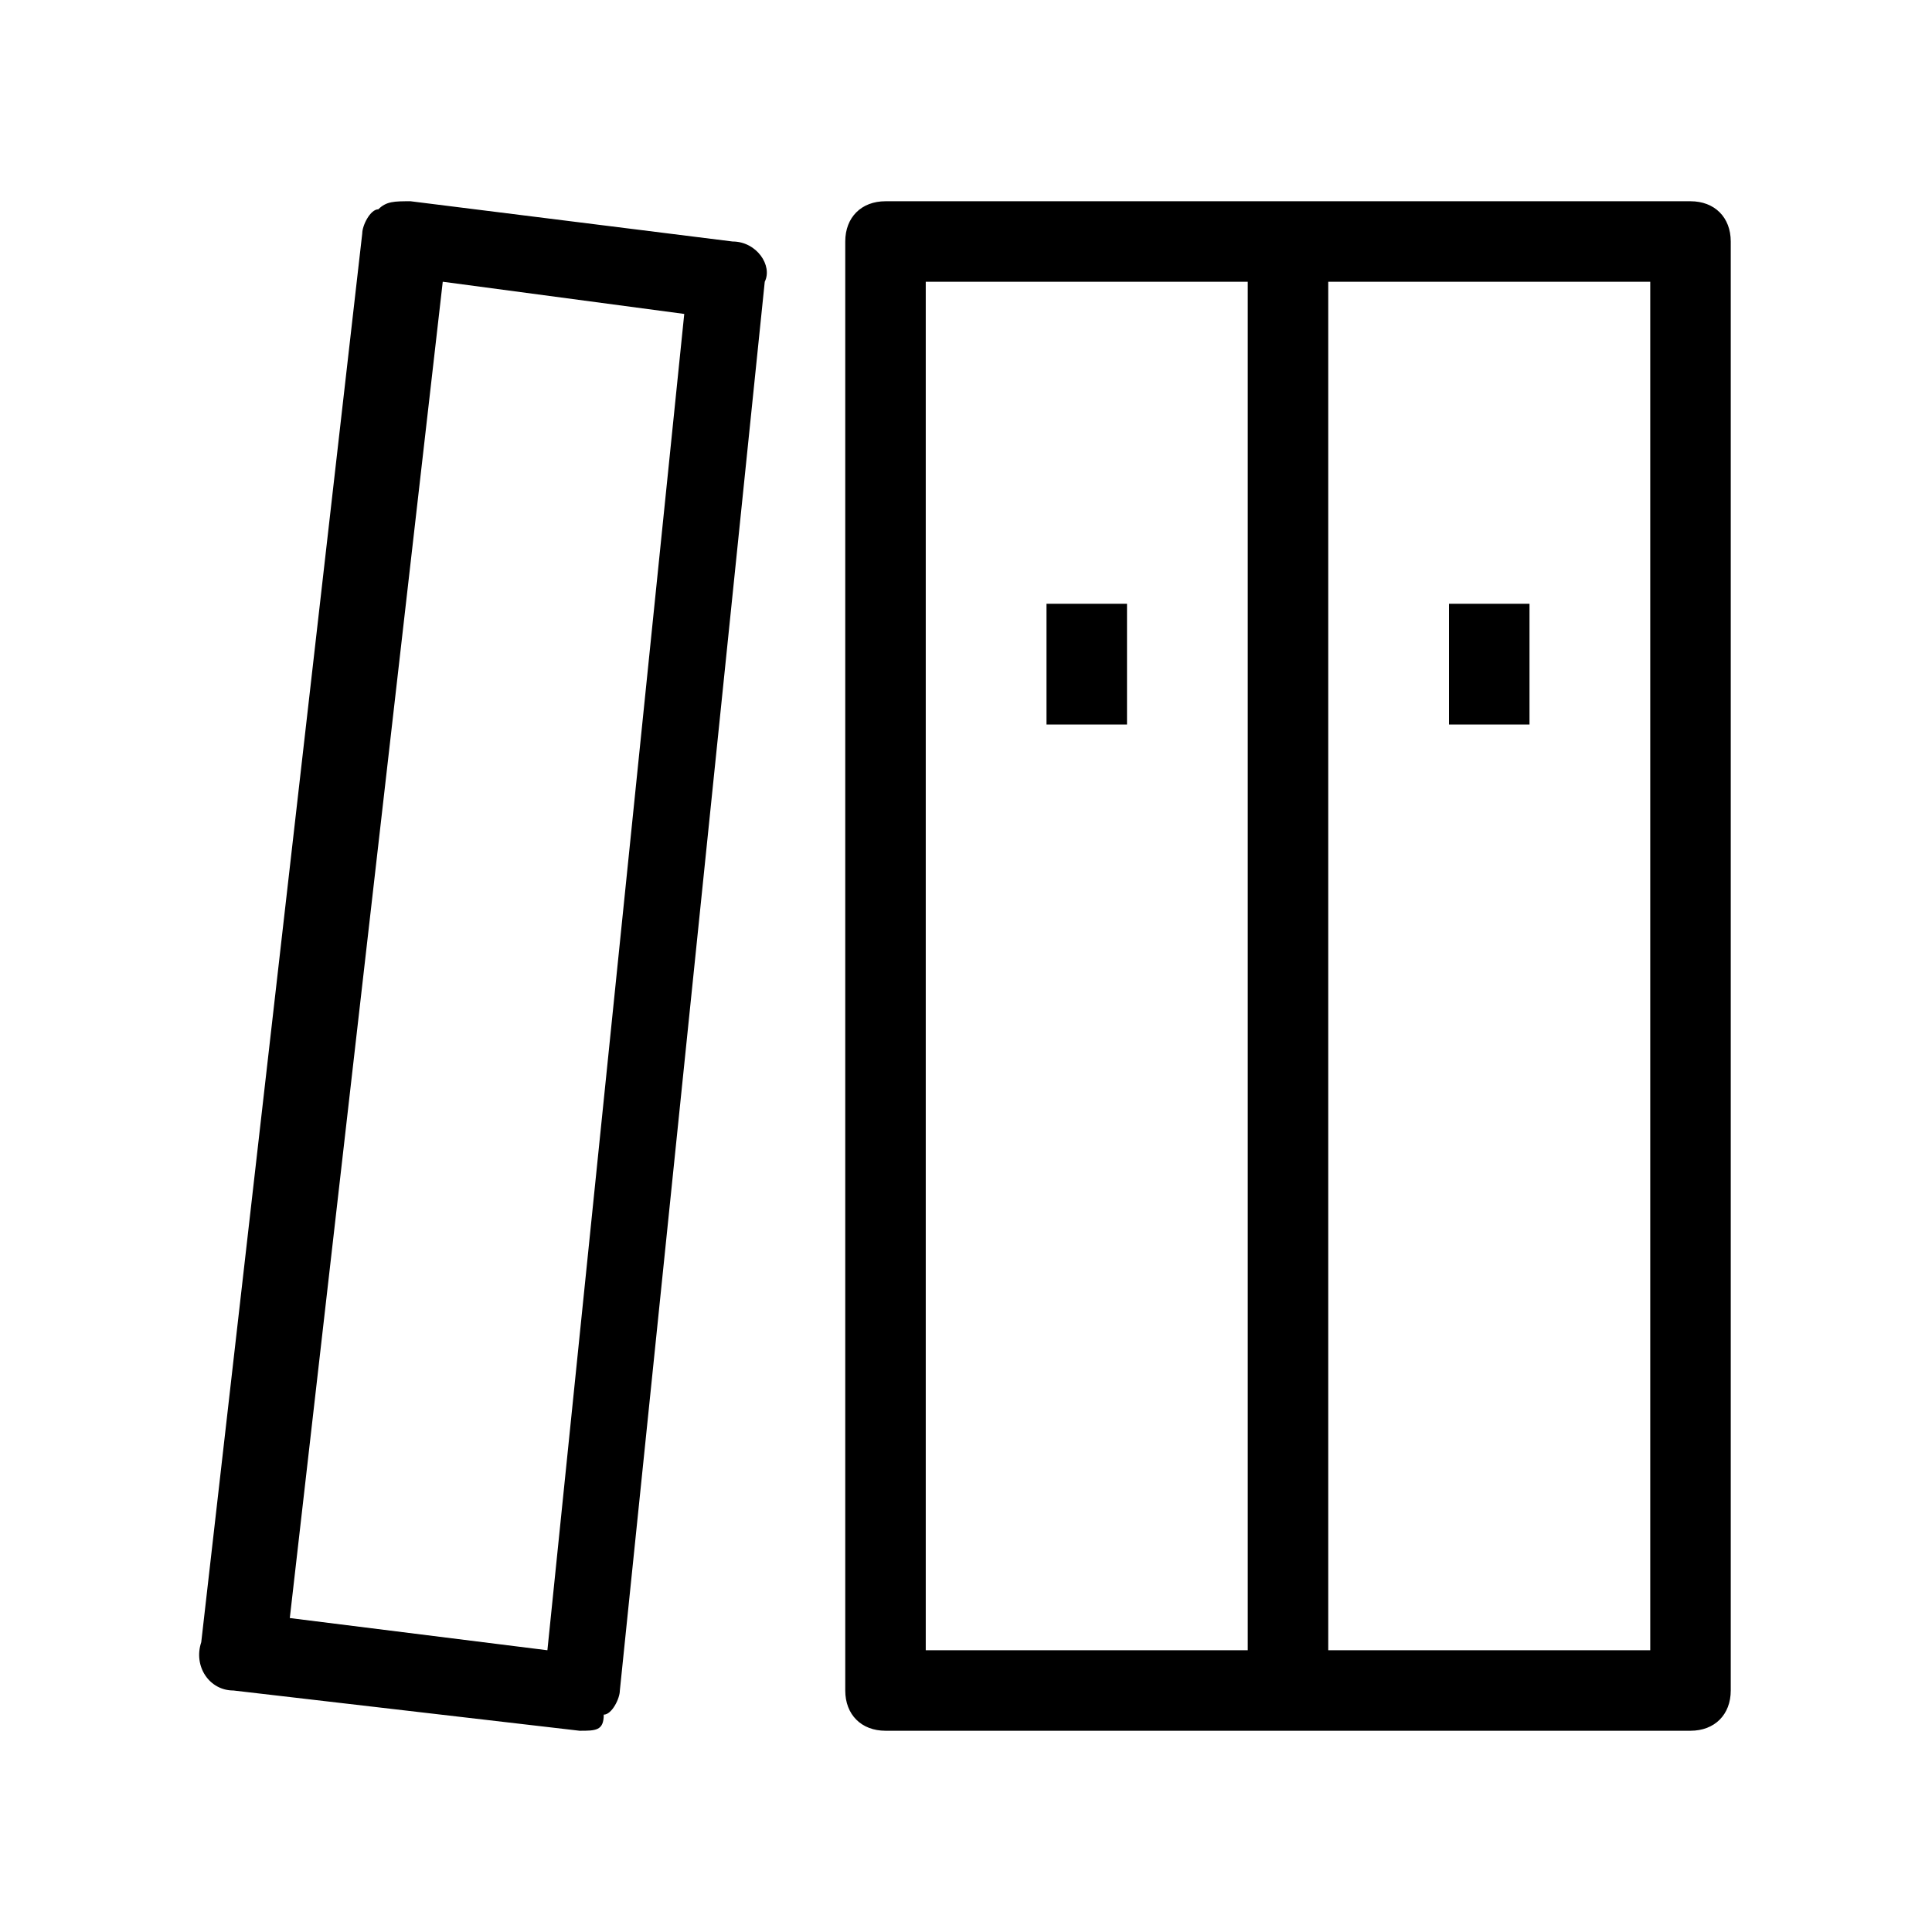
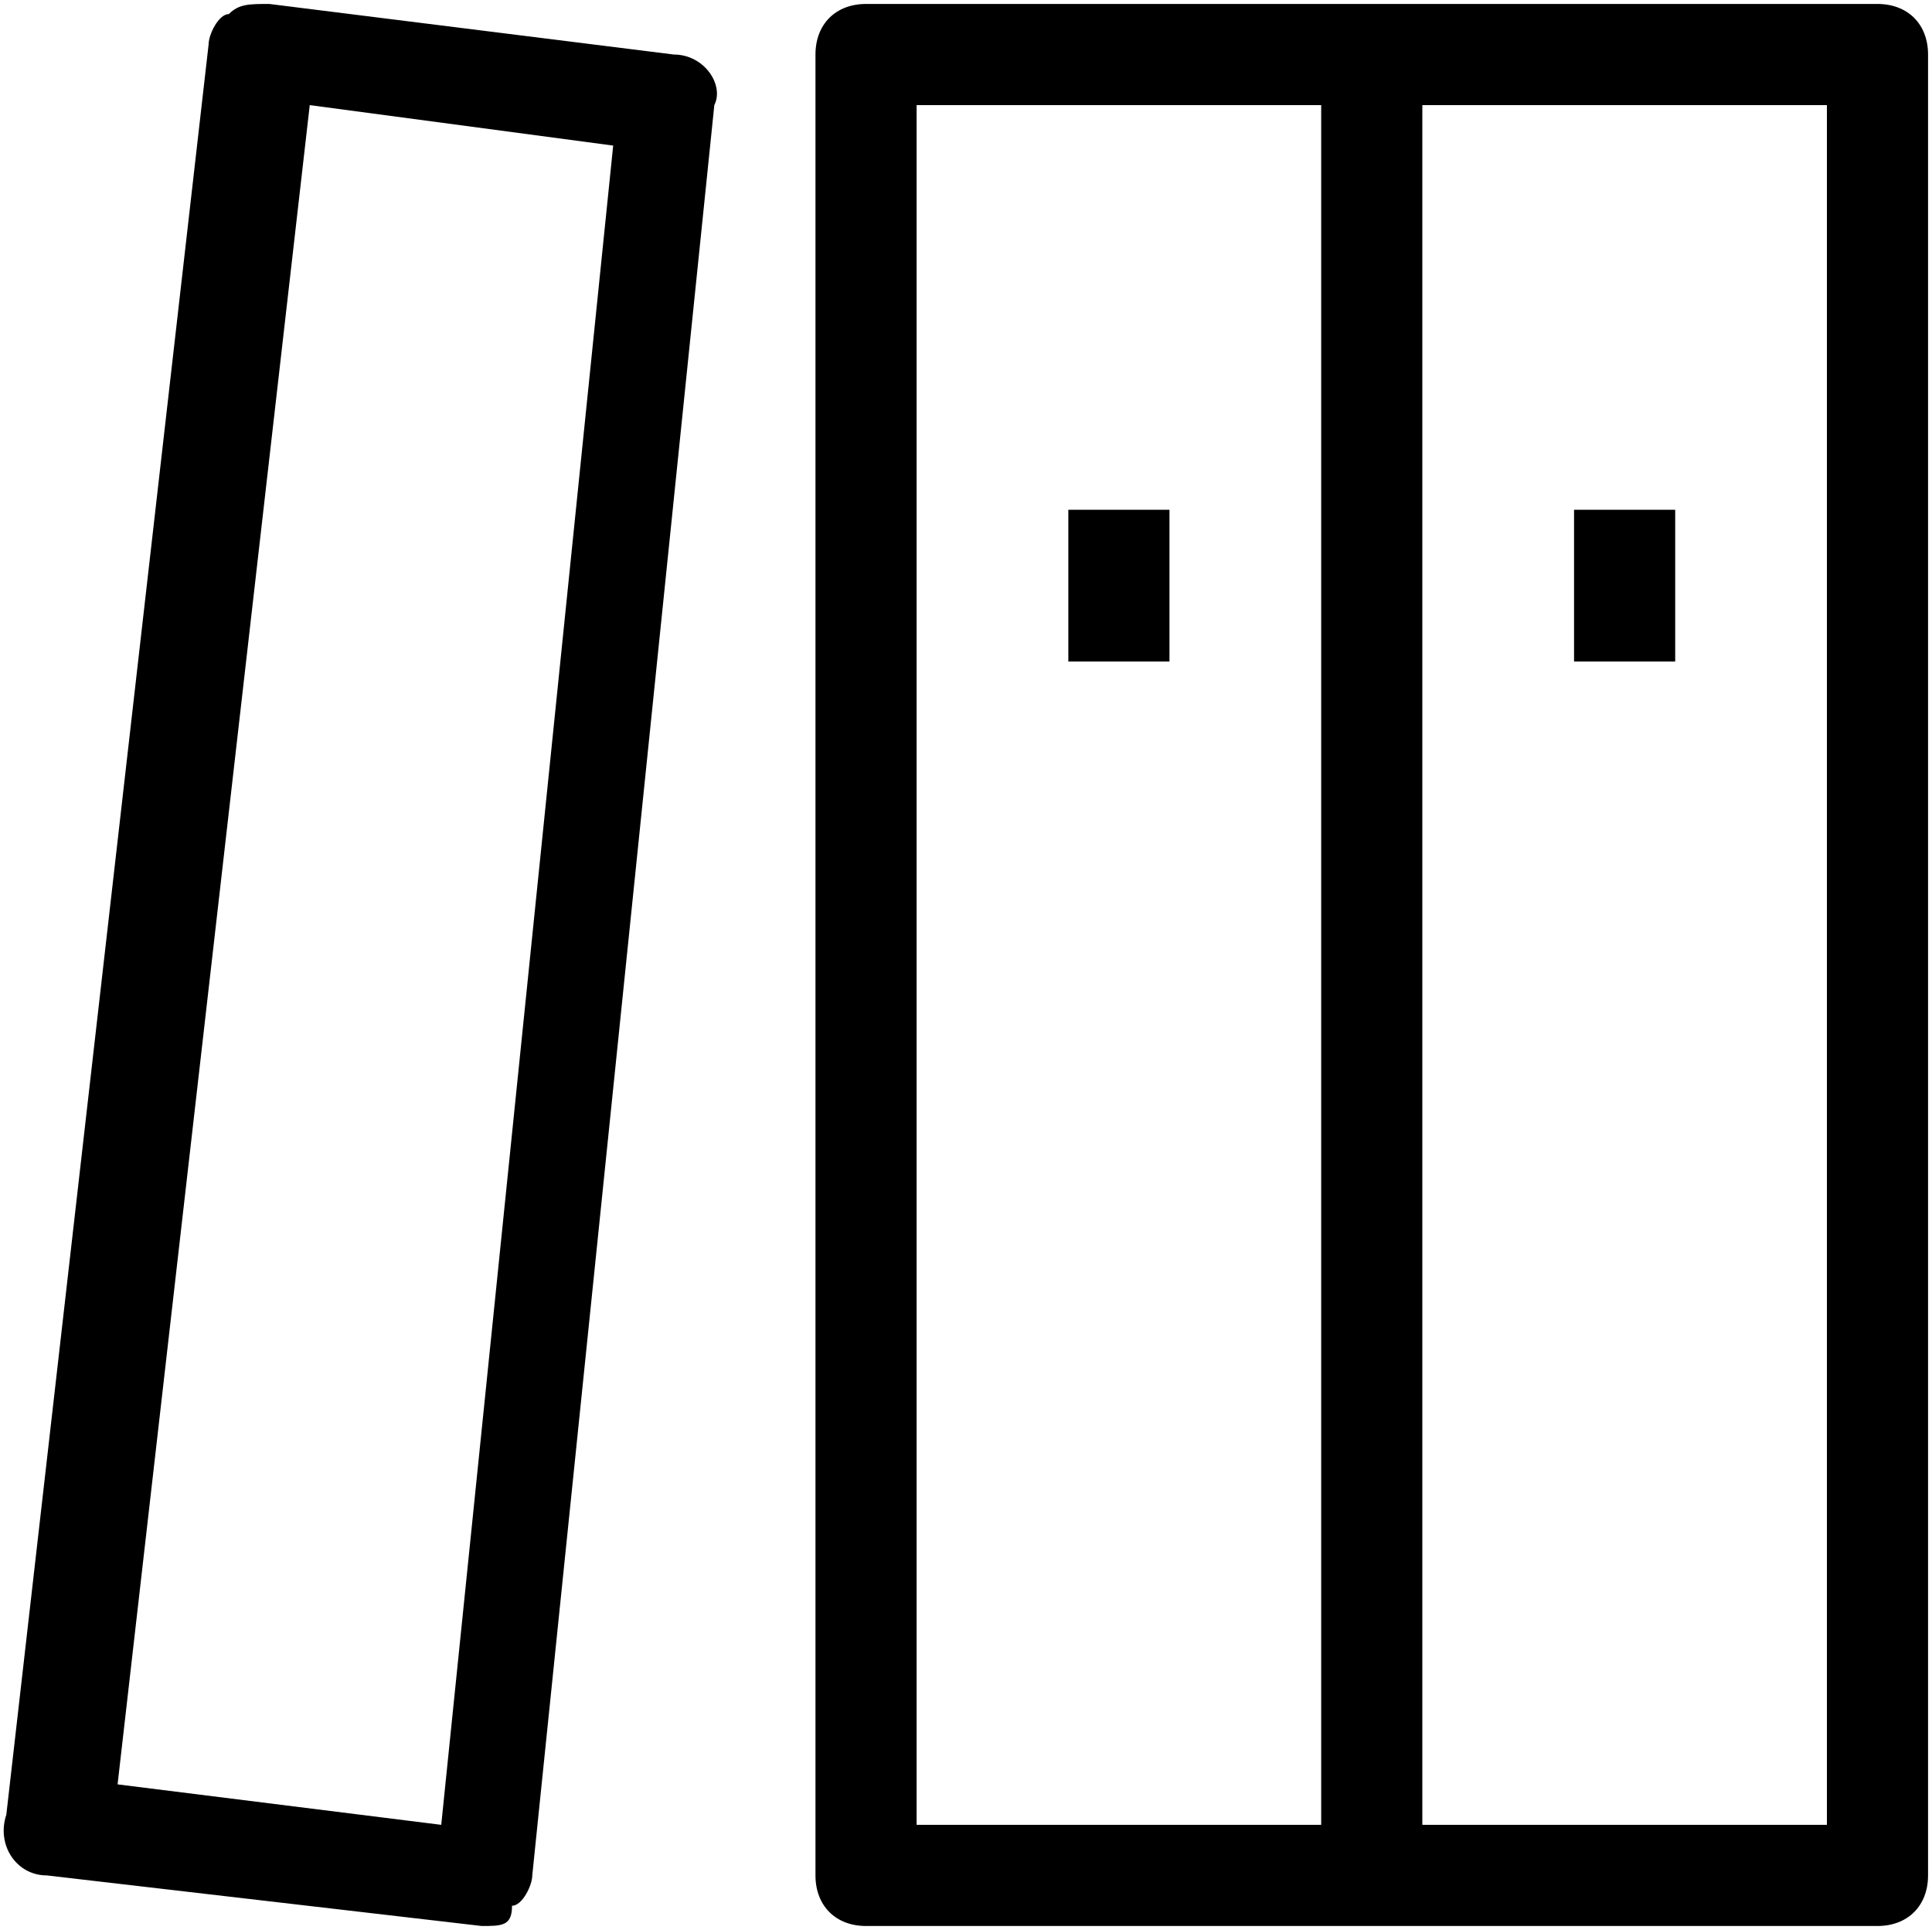
- <svg xmlns="http://www.w3.org/2000/svg" viewBox="0 0 1024 1024">
+ <svg xmlns="http://www.w3.org/2000/svg" viewBox="104 105 815 814">
  <path fill="#000000" d="M682.667 917.333h-213.333c-12.8 0-21.333-8.533-21.333-21.333V128c0-12.8 8.533-21.333 21.333-21.333h213.333c12.8 0 21.333 8.533 21.333 21.333v768c0 12.8-8.533 21.333-21.333 21.333z m-192-42.667h170.667v-725.333h-170.667v725.333zM896 917.333h-213.333c-12.8 0-21.333-8.533-21.333-21.333V128c0-12.8 8.533-21.333 21.333-21.333h213.333c12.8 0 21.333 8.533 21.333 21.333v768c0 12.8-8.533 21.333-21.333 21.333z m-192-42.667h170.667v-725.333h-170.667v725.333zM307.2 917.333L123.733 896c-12.8 0-21.333-12.8-17.067-25.6l85.333-746.667c0-4.267 4.267-12.8 8.533-12.8 4.267-4.267 8.533-4.267 17.067-4.267l170.667 21.333c12.8 0 21.333 12.8 17.067 21.333L328.533 896c0 4.267-4.267 12.8-8.533 12.8 0 8.533-4.267 8.533-12.8 8.533z m-153.6-59.733l136.533 17.067L362.667 166.4l-128-17.067-81.067 708.267zM768 320h42.667V384h-42.667zM554.667 320h42.667V384h-42.667z" />
</svg>
